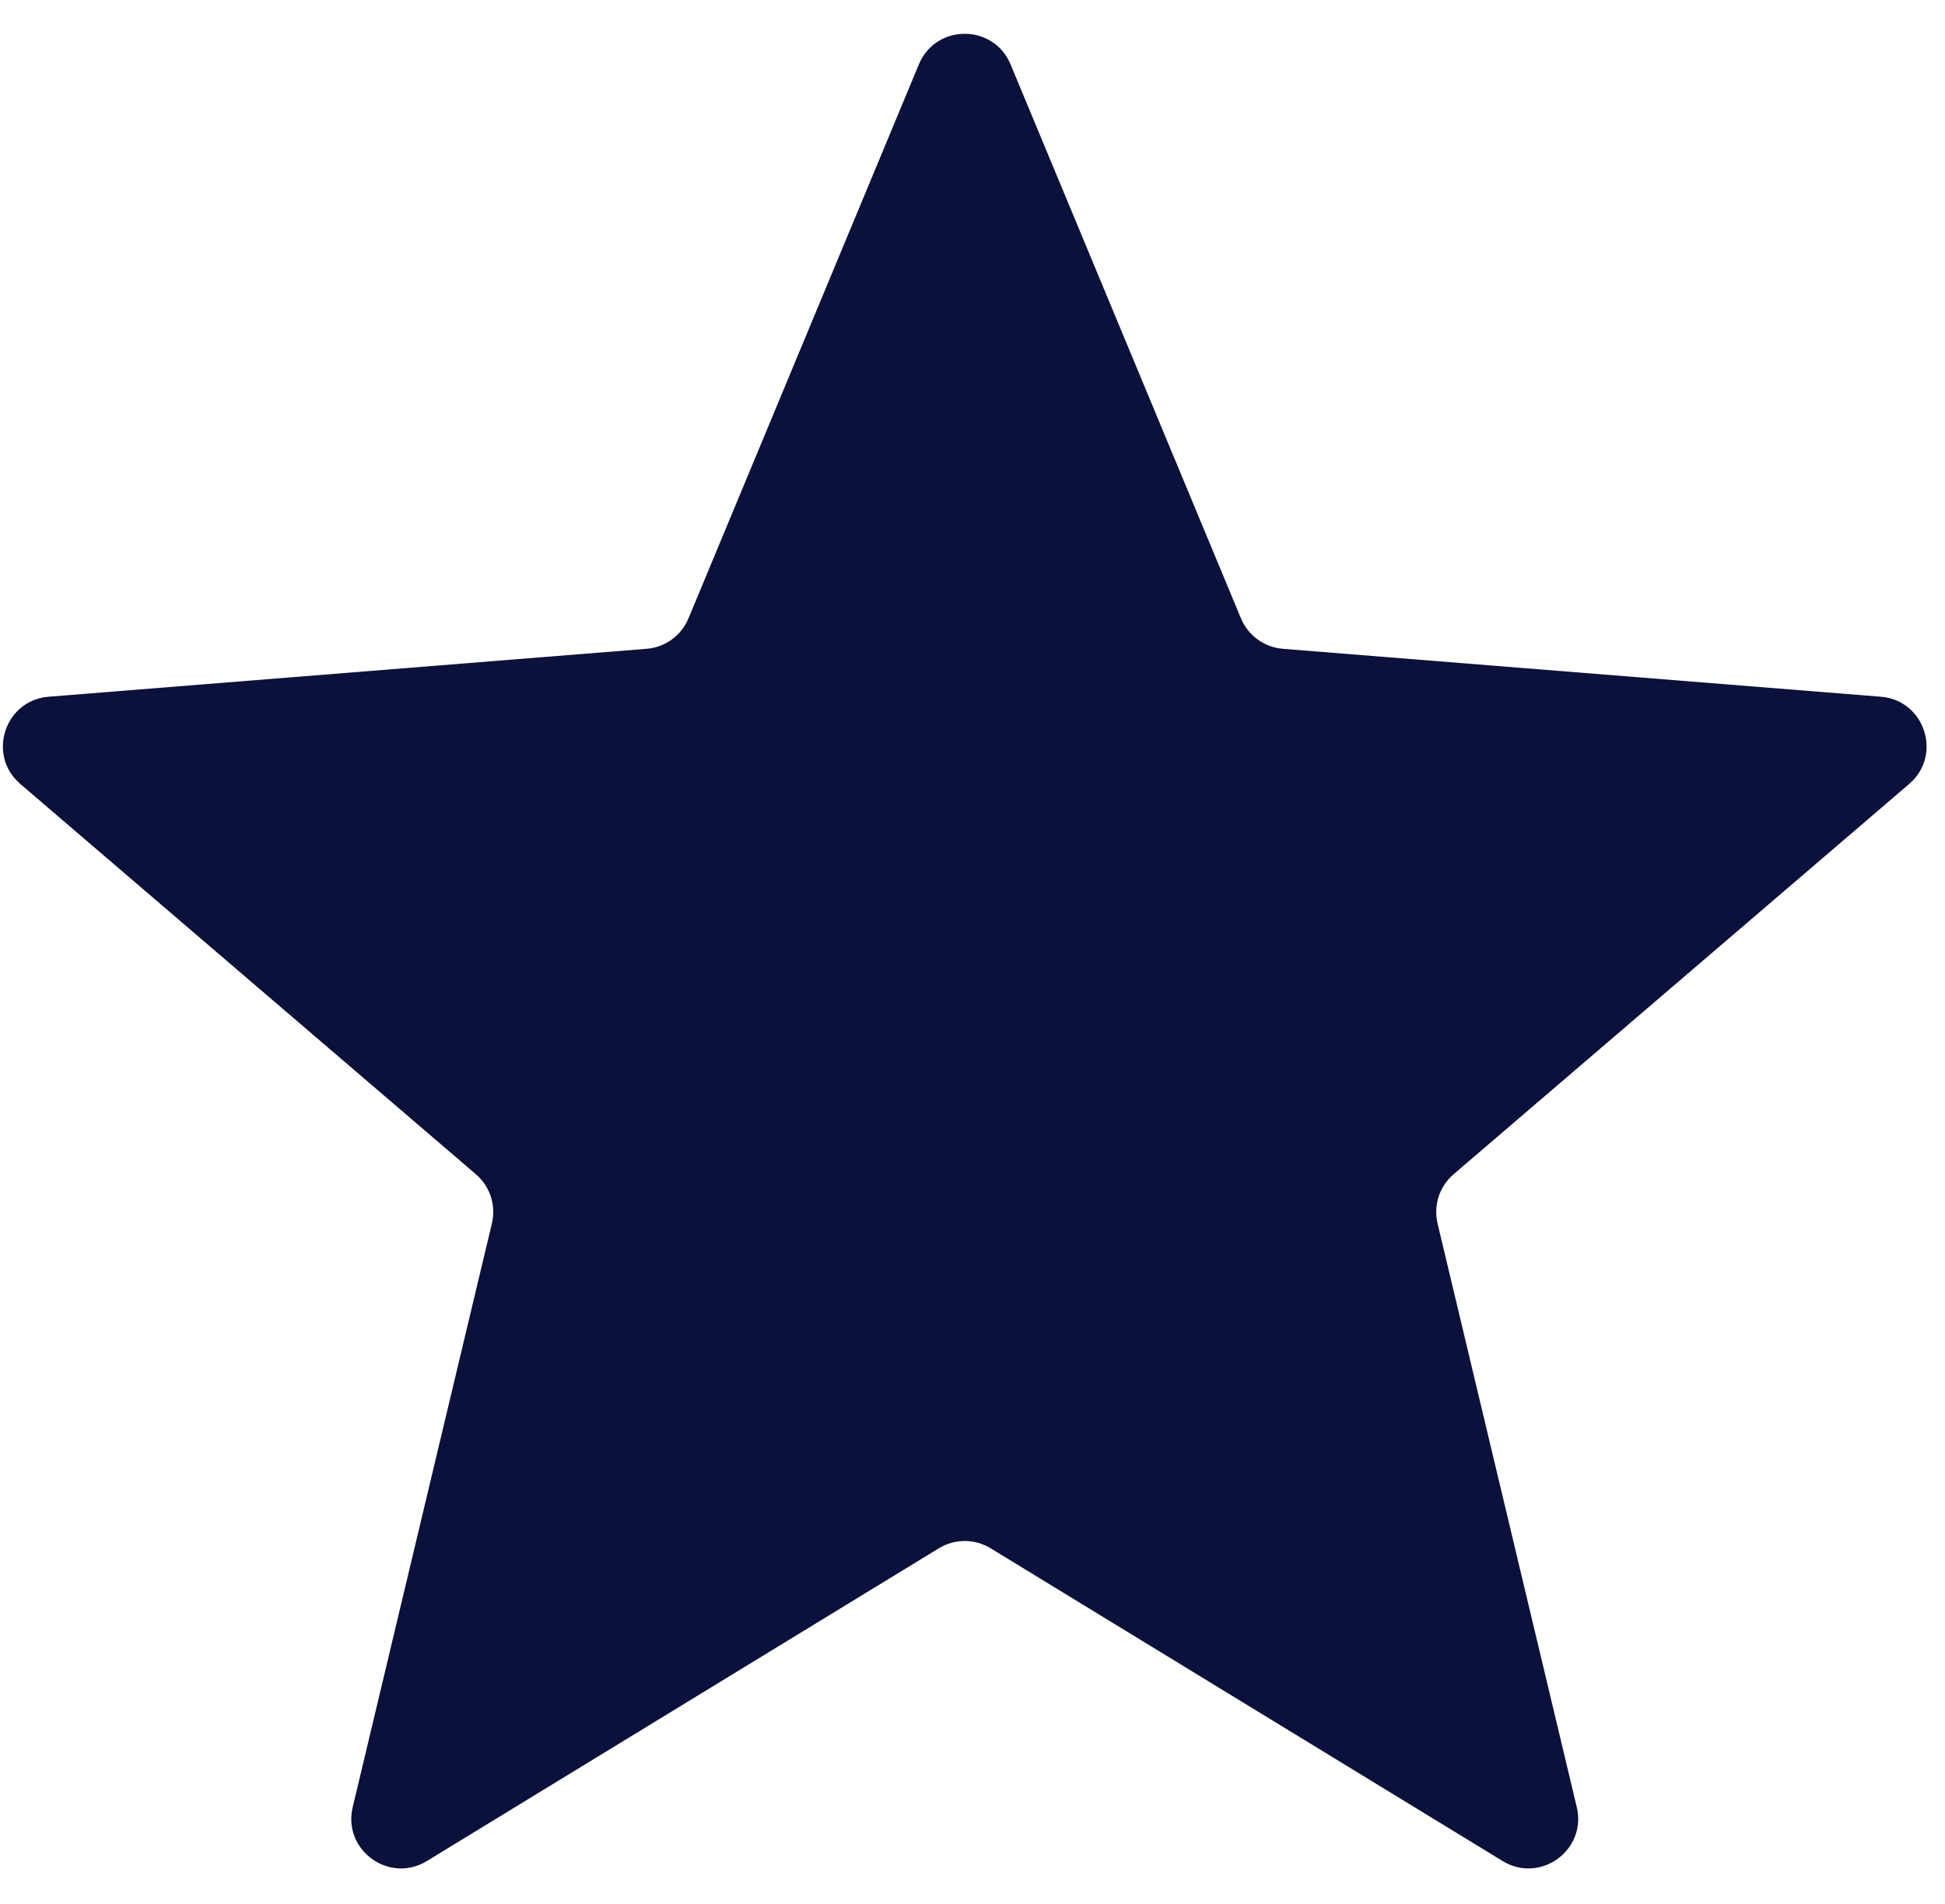
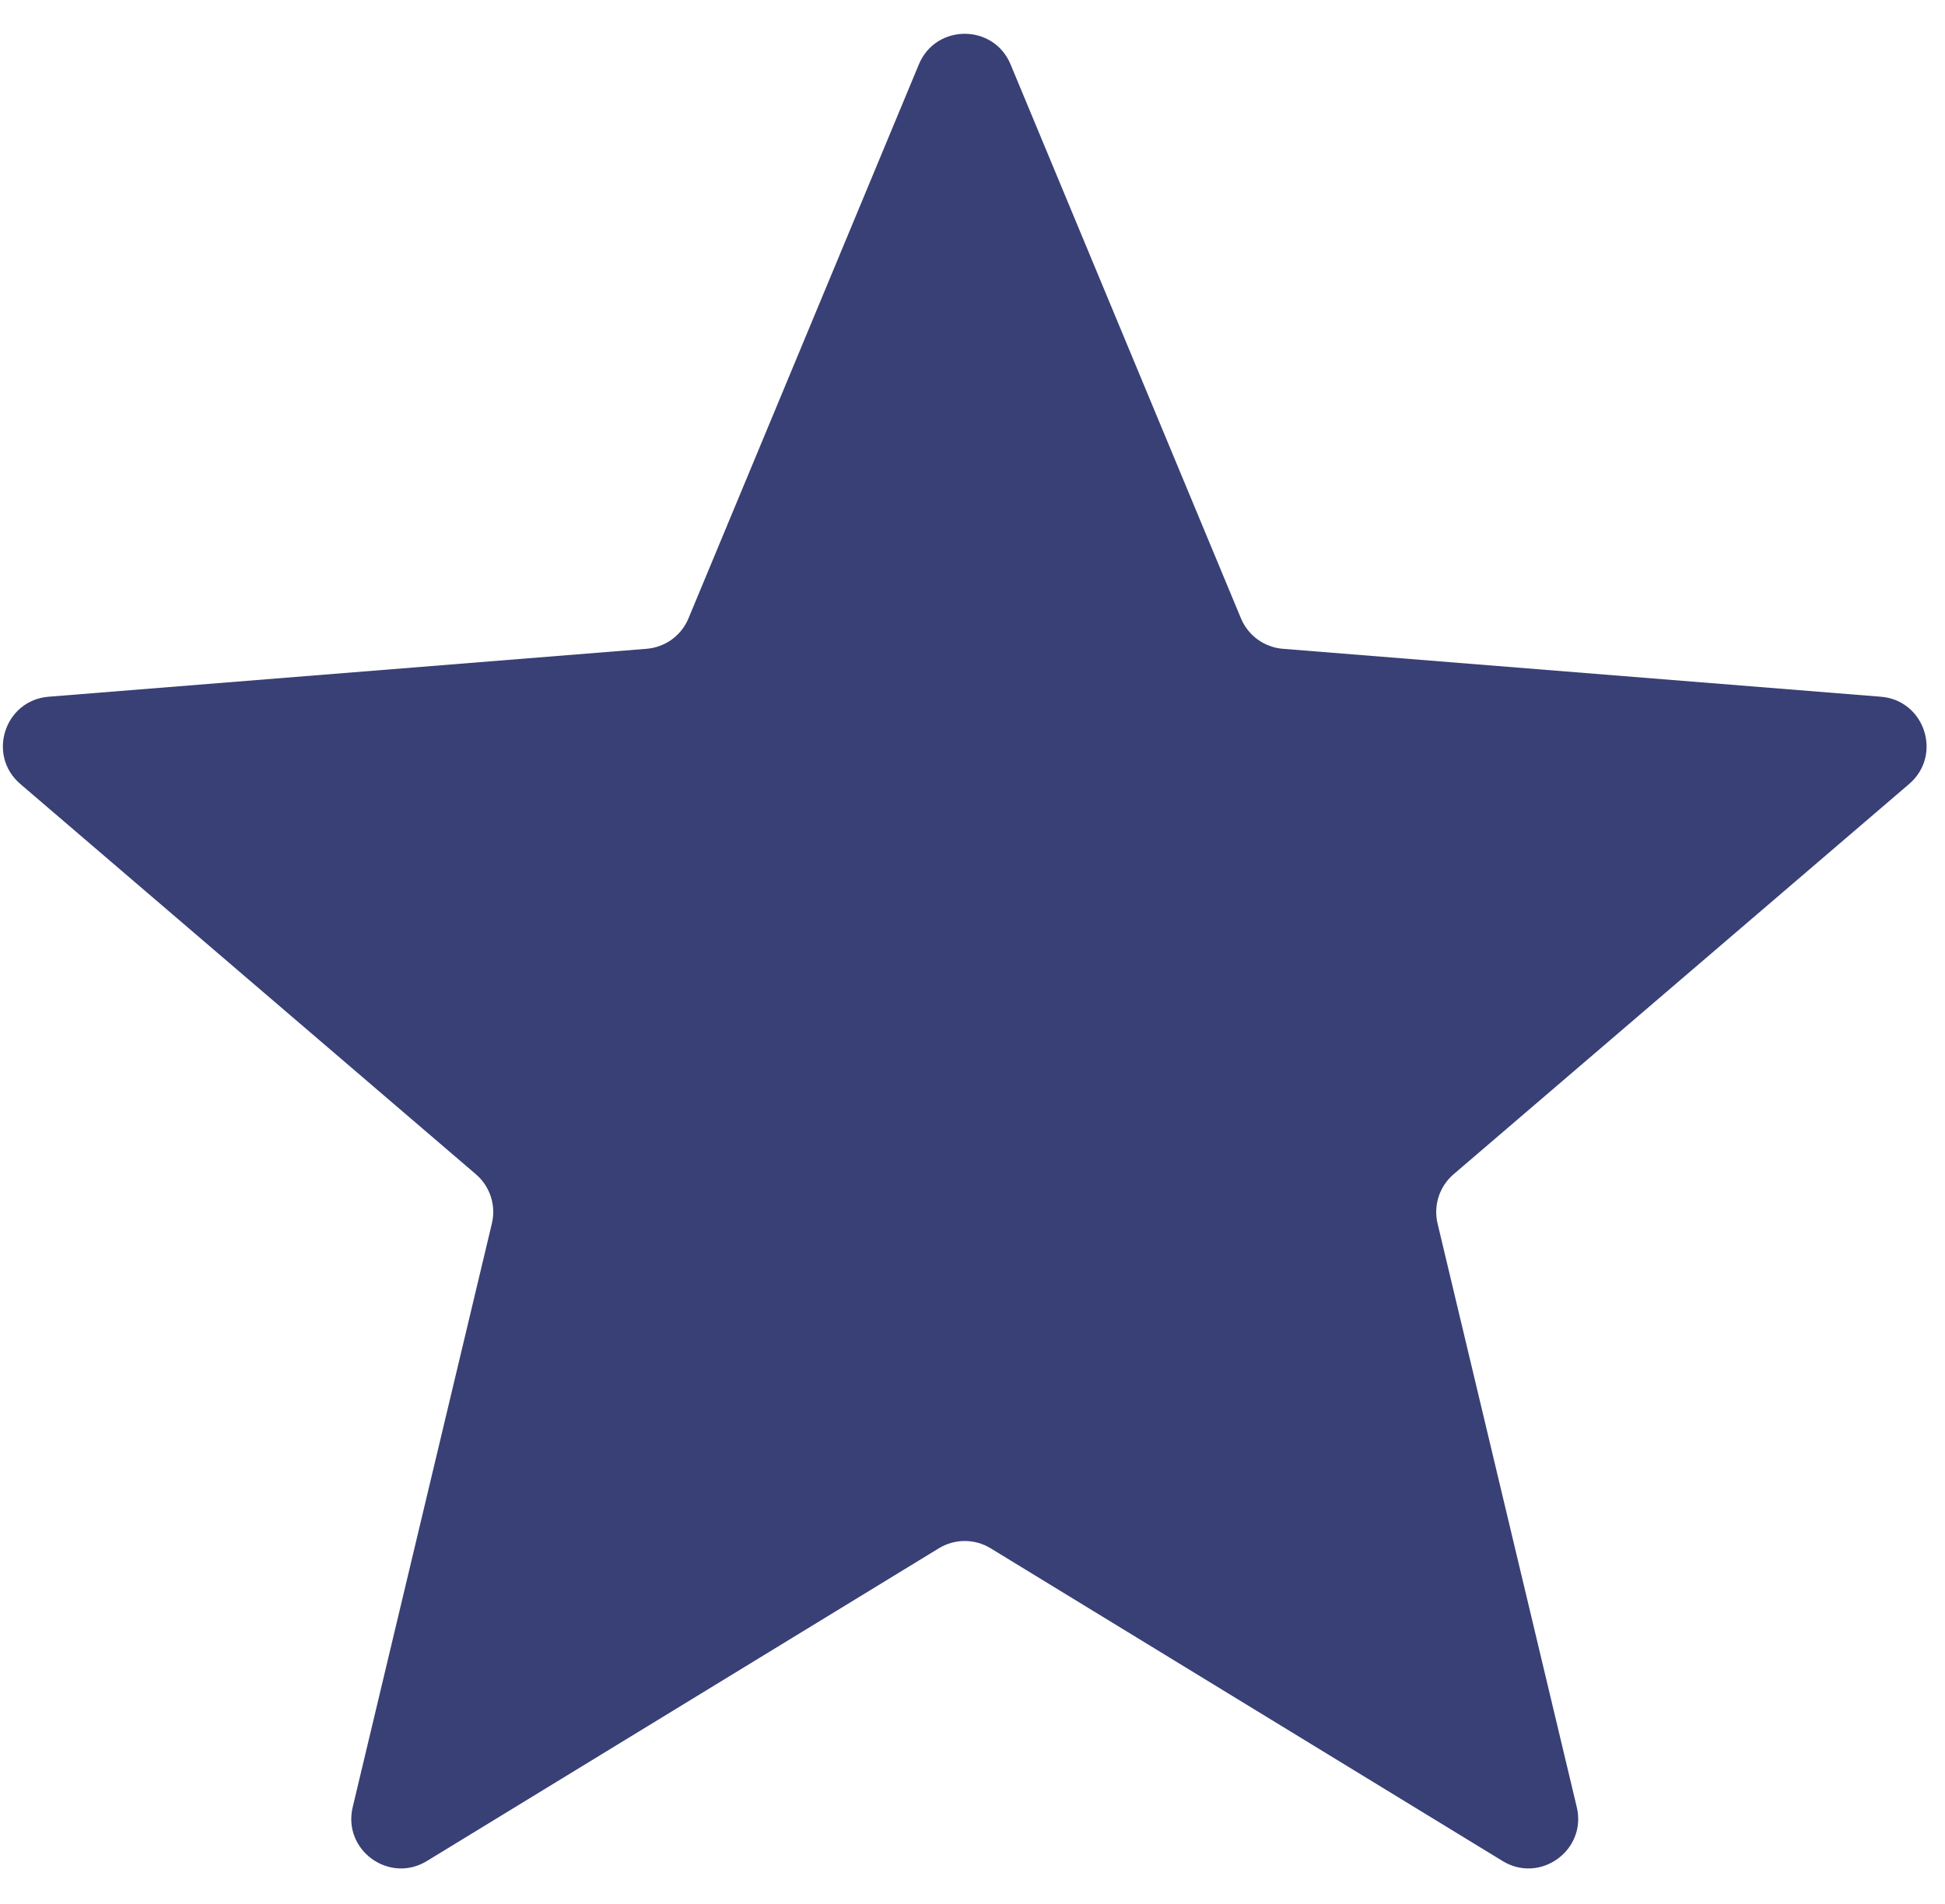
<svg xmlns="http://www.w3.org/2000/svg" width="47" height="46" viewBox="0 0 47 46" fill="none">
-   <path d="M22.204 1.556C22.614 0.57 24.01 0.57 24.42 1.556L29.987 14.94C30.16 15.356 30.551 15.64 30.999 15.676L45.449 16.834C46.513 16.919 46.945 18.247 46.134 18.942L35.125 28.372C34.783 28.665 34.634 29.124 34.738 29.562L38.102 43.663C38.349 44.701 37.22 45.522 36.309 44.965L23.938 37.409C23.554 37.174 23.071 37.174 22.687 37.409L10.316 44.965C9.405 45.522 8.275 44.701 8.523 43.663L11.886 29.562C11.991 29.124 11.842 28.665 11.5 28.372L0.491 18.942C-0.32 18.247 0.111 16.919 1.175 16.834L15.625 15.676C16.074 15.64 16.465 15.356 16.637 14.94L22.204 1.556Z" fill="#0B113B" />
+   <path d="M22.204 1.556C22.614 0.57 24.01 0.57 24.42 1.556L29.987 14.94C30.16 15.356 30.551 15.64 30.999 15.676L45.449 16.834C46.513 16.919 46.945 18.247 46.134 18.942L35.125 28.372C34.783 28.665 34.634 29.124 34.738 29.562L38.102 43.663C38.349 44.701 37.22 45.522 36.309 44.965L23.938 37.409C23.554 37.174 23.071 37.174 22.687 37.409L10.316 44.965C9.405 45.522 8.275 44.701 8.523 43.663L11.886 29.562C11.991 29.124 11.842 28.665 11.5 28.372L0.491 18.942C-0.32 18.247 0.111 16.919 1.175 16.834L15.625 15.676C16.074 15.64 16.465 15.356 16.637 14.94L22.204 1.556Z" fill="#384075" />
</svg>
